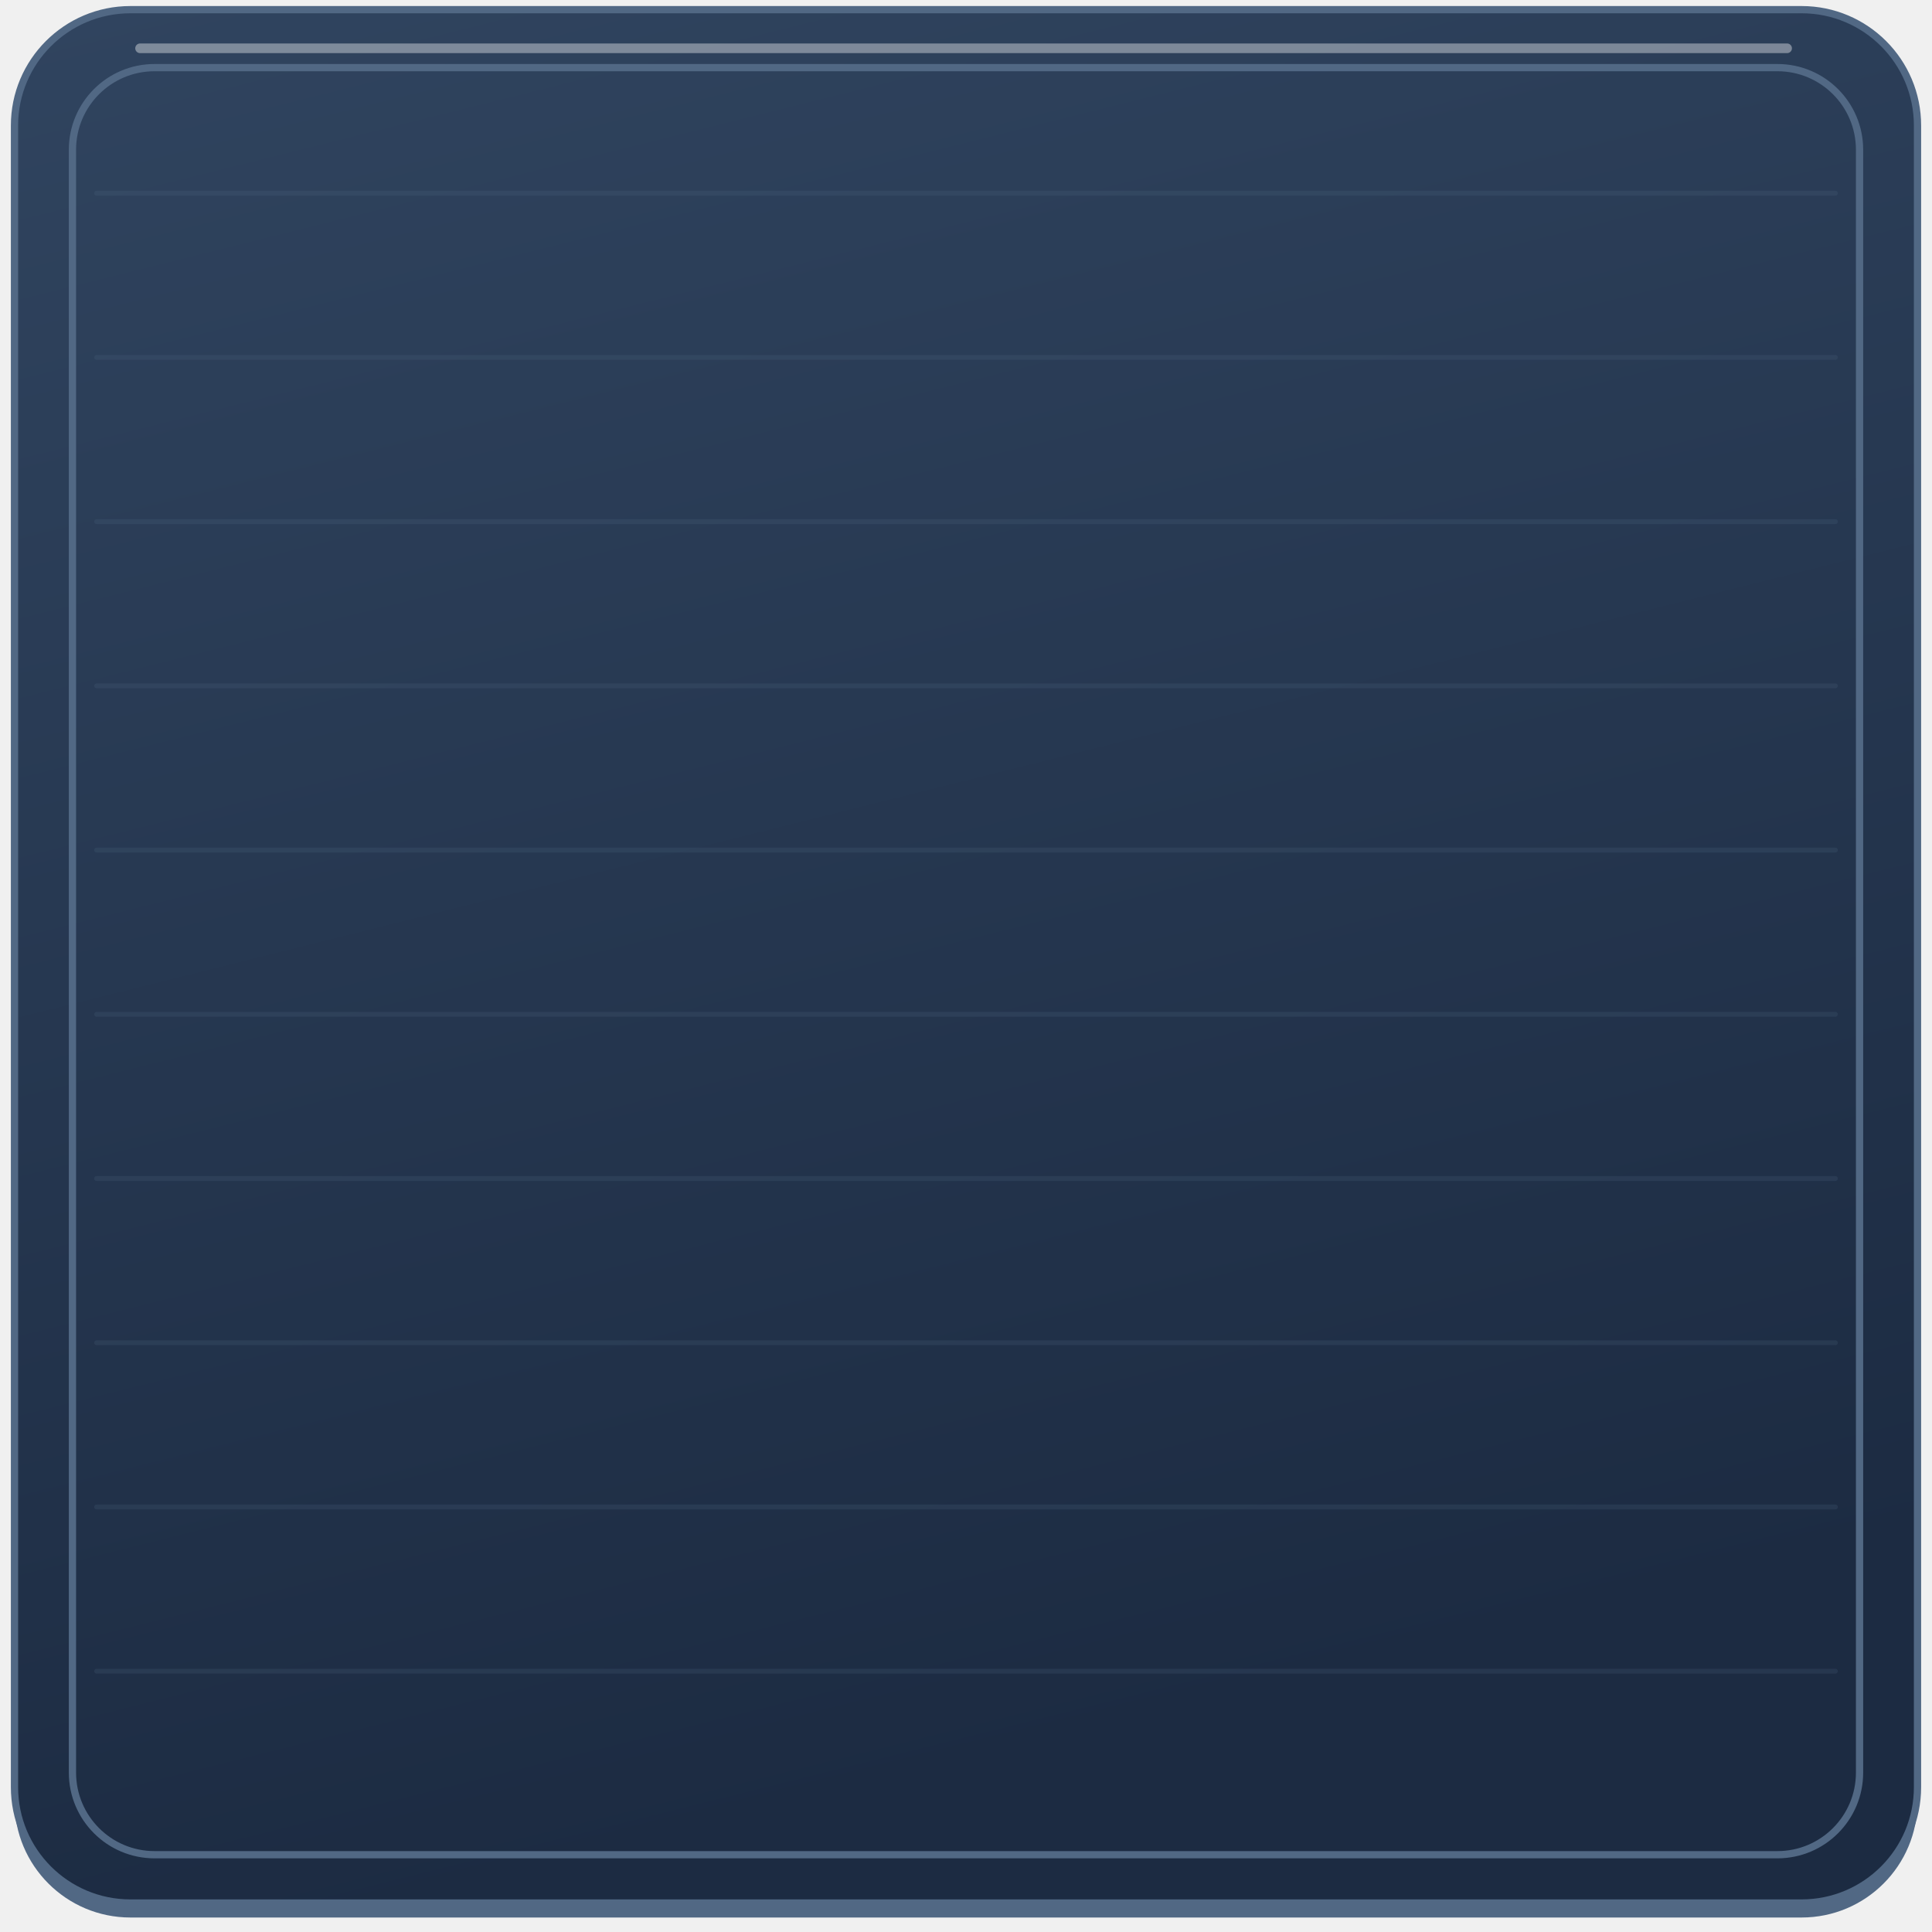
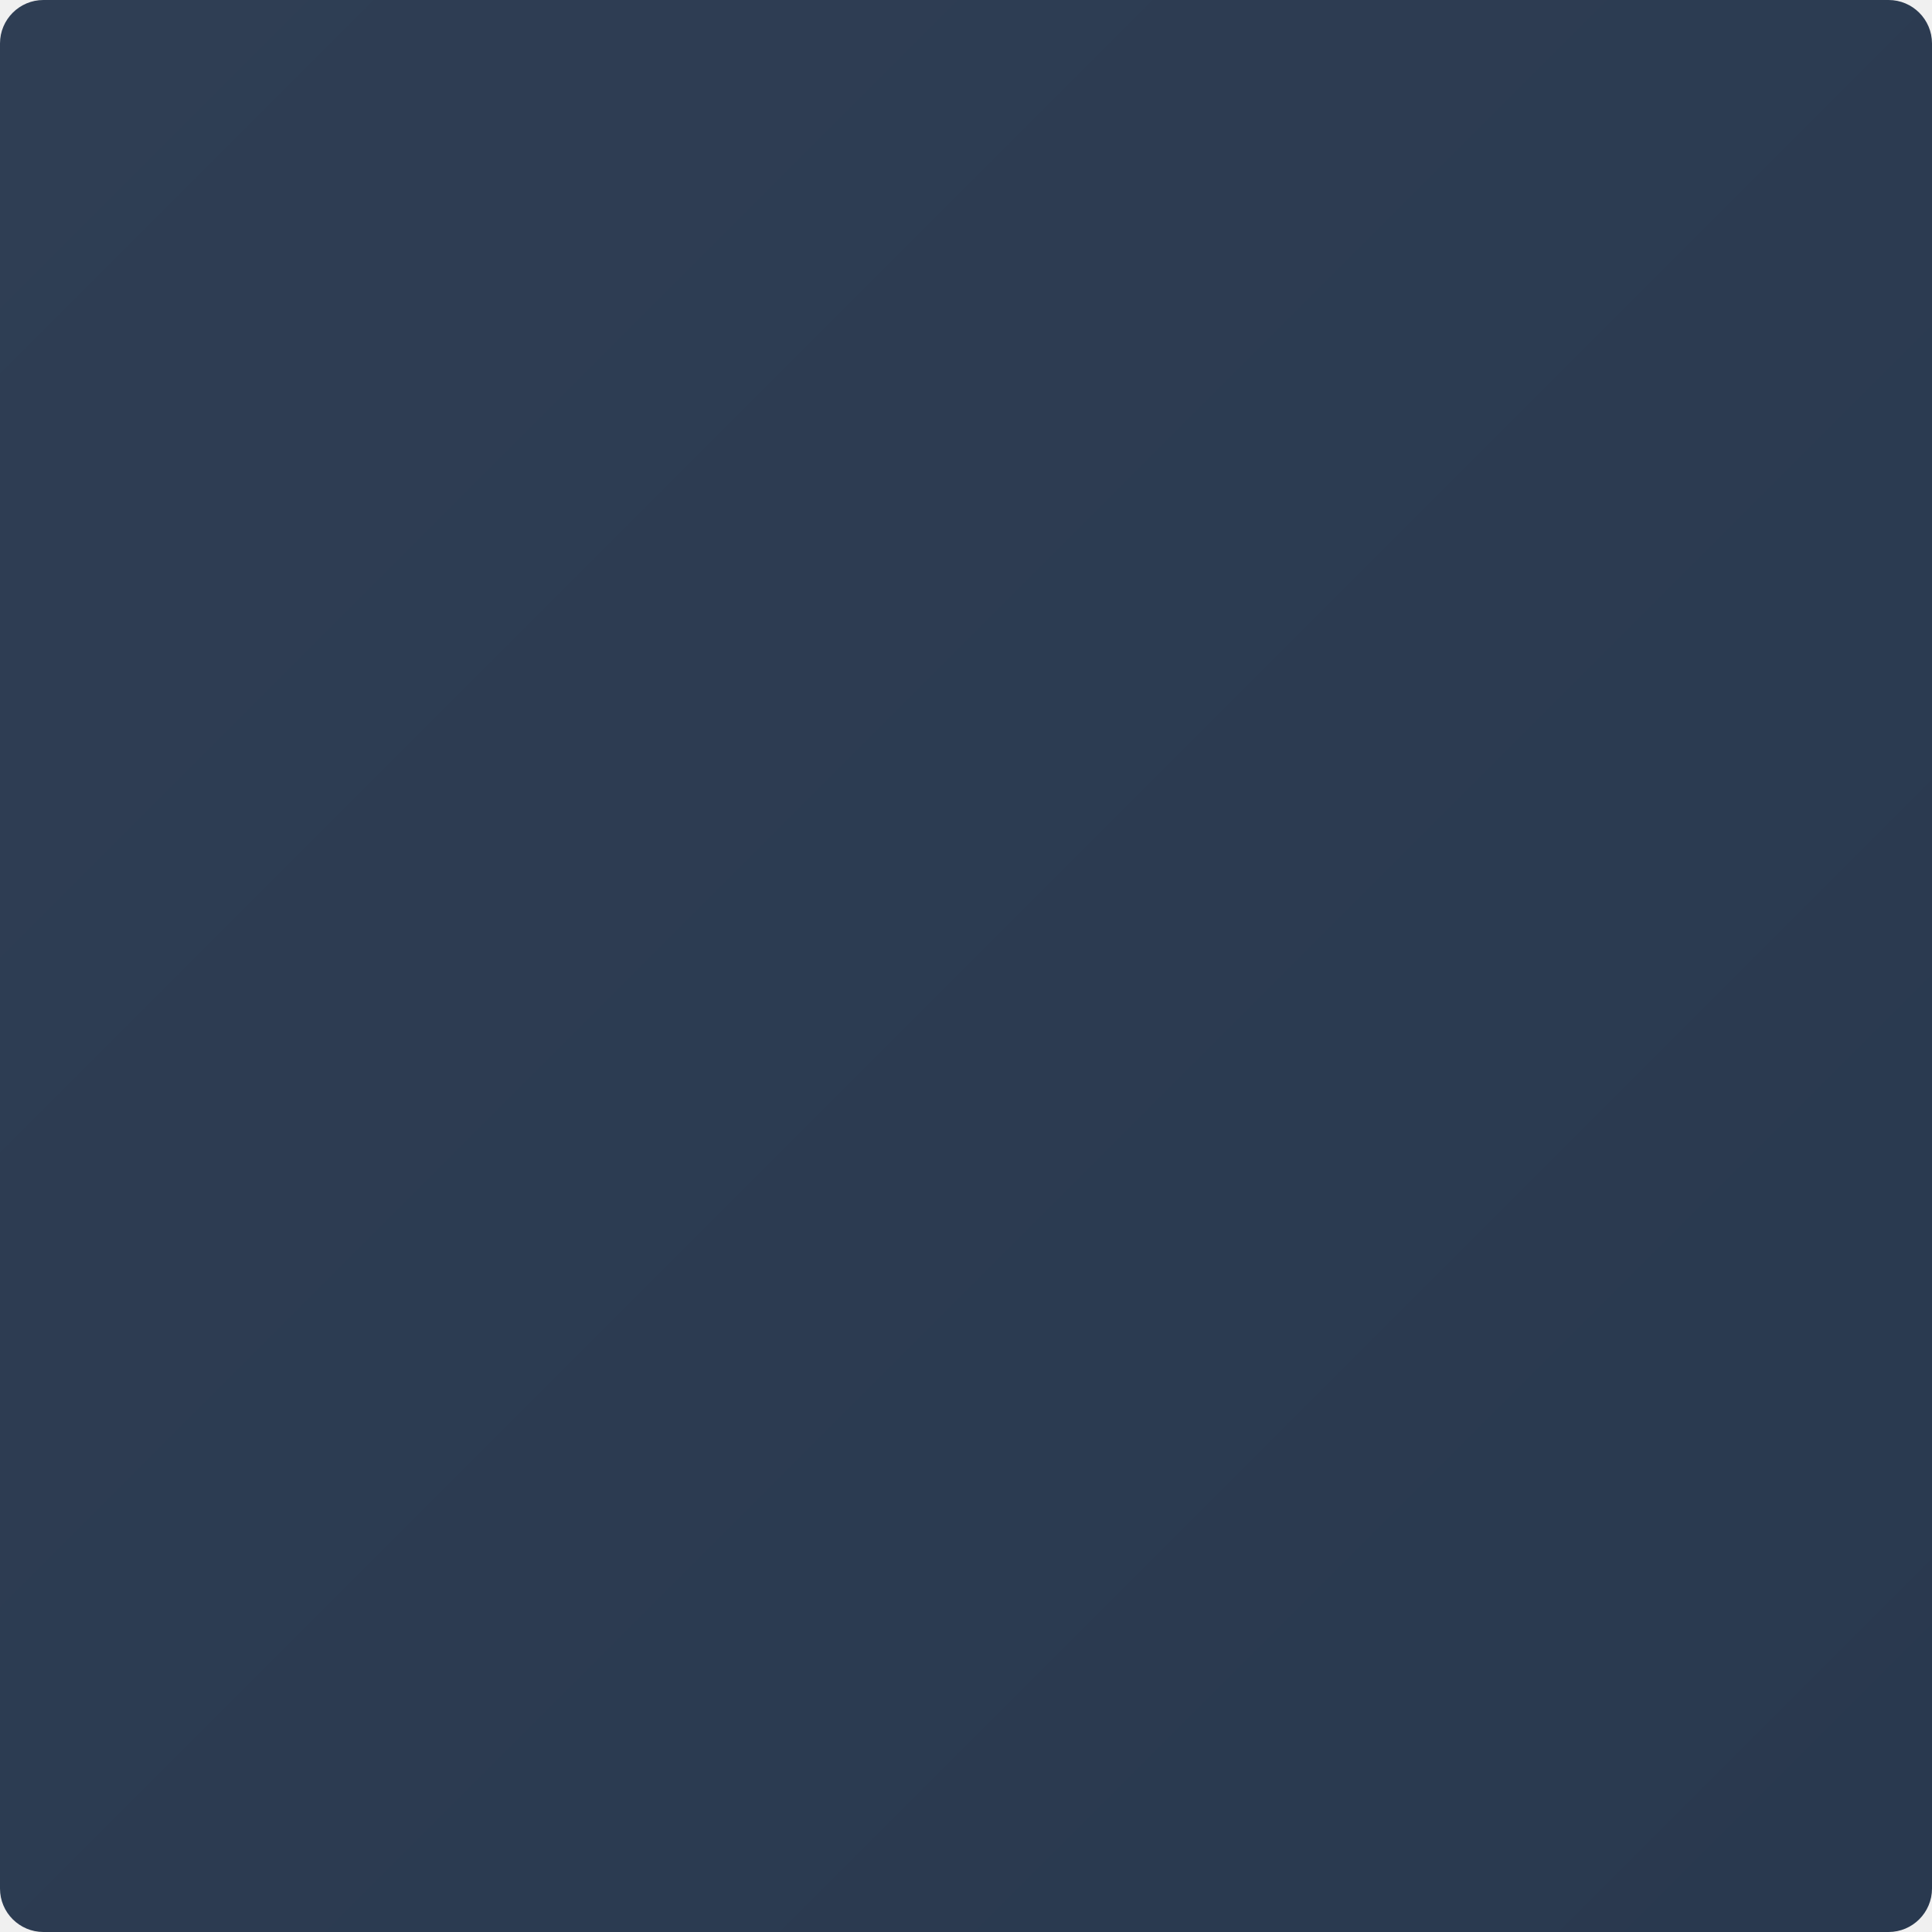
<svg xmlns="http://www.w3.org/2000/svg" width="400" height="400" viewBox="0 0 400 400">
  <defs>
-     <linearGradient id="paper" x1="0" y1="0" x2=".25" y2="1">
-       <stop stop-color="#30445F" />
-       <stop offset="1" stop-color="#1C2B42" />
+     <linearGradient id="nonogramPaper" x1="0" y1="0" x2="1" y2="1">
+       <stop stop-color="#2F3E54" />
+       <stop offset="1" stop-color="#29394F" />
    </linearGradient>
  </defs>
-   <rect x="3" y="5" width="394" height="392" rx="24" fill="#516884" stroke="none" stroke-width="2" />
-   <rect x="3" y="2" width="394" height="392" rx="24" fill="url(#paper)" stroke="#516884" stroke-width="1.5" />
-   <path d="M29 10H370" fill="none" stroke="#FFFFFF" stroke-width="2" opacity="0.38" stroke-linecap="round" stroke-linejoin="round" />
-   <rect x="15" y="14" width="370" height="370" rx="17" fill="none" stroke="#516884" stroke-width="1.5" />
-   <path d="M20 40H380" fill="none" stroke="#516884" stroke-width="1" opacity="0.2" stroke-linecap="round" stroke-linejoin="round" />
-   <path d="M20 74H380" fill="none" stroke="#516884" stroke-width="1" opacity="0.2" stroke-linecap="round" stroke-linejoin="round" />
-   <path d="M20 108H380" fill="none" stroke="#516884" stroke-width="1" opacity="0.2" stroke-linecap="round" stroke-linejoin="round" />
-   <path d="M20 142H380" fill="none" stroke="#516884" stroke-width="1" opacity="0.2" stroke-linecap="round" stroke-linejoin="round" />
-   <path d="M20 176H380" fill="none" stroke="#516884" stroke-width="1" opacity="0.2" stroke-linecap="round" stroke-linejoin="round" />
-   <path d="M20 210H380" fill="none" stroke="#516884" stroke-width="1" opacity="0.2" stroke-linecap="round" stroke-linejoin="round" />
-   <path d="M20 244H380" fill="none" stroke="#516884" stroke-width="1" opacity="0.2" stroke-linecap="round" stroke-linejoin="round" />
-   <path d="M20 278H380" fill="none" stroke="#516884" stroke-width="1" opacity="0.2" stroke-linecap="round" stroke-linejoin="round" />
-   <path d="M20 312H380" fill="none" stroke="#516884" stroke-width="1" opacity="0.2" stroke-linecap="round" stroke-linejoin="round" />
-   <path d="M20 346H380" fill="none" stroke="#516884" stroke-width="1" opacity="0.2" stroke-linecap="round" stroke-linejoin="round" />
+   <rect x="0" y="0" width="400" height="400" rx="9" fill="url(#nonogramPaper)" stroke="none" stroke-width="2" />
</svg>
